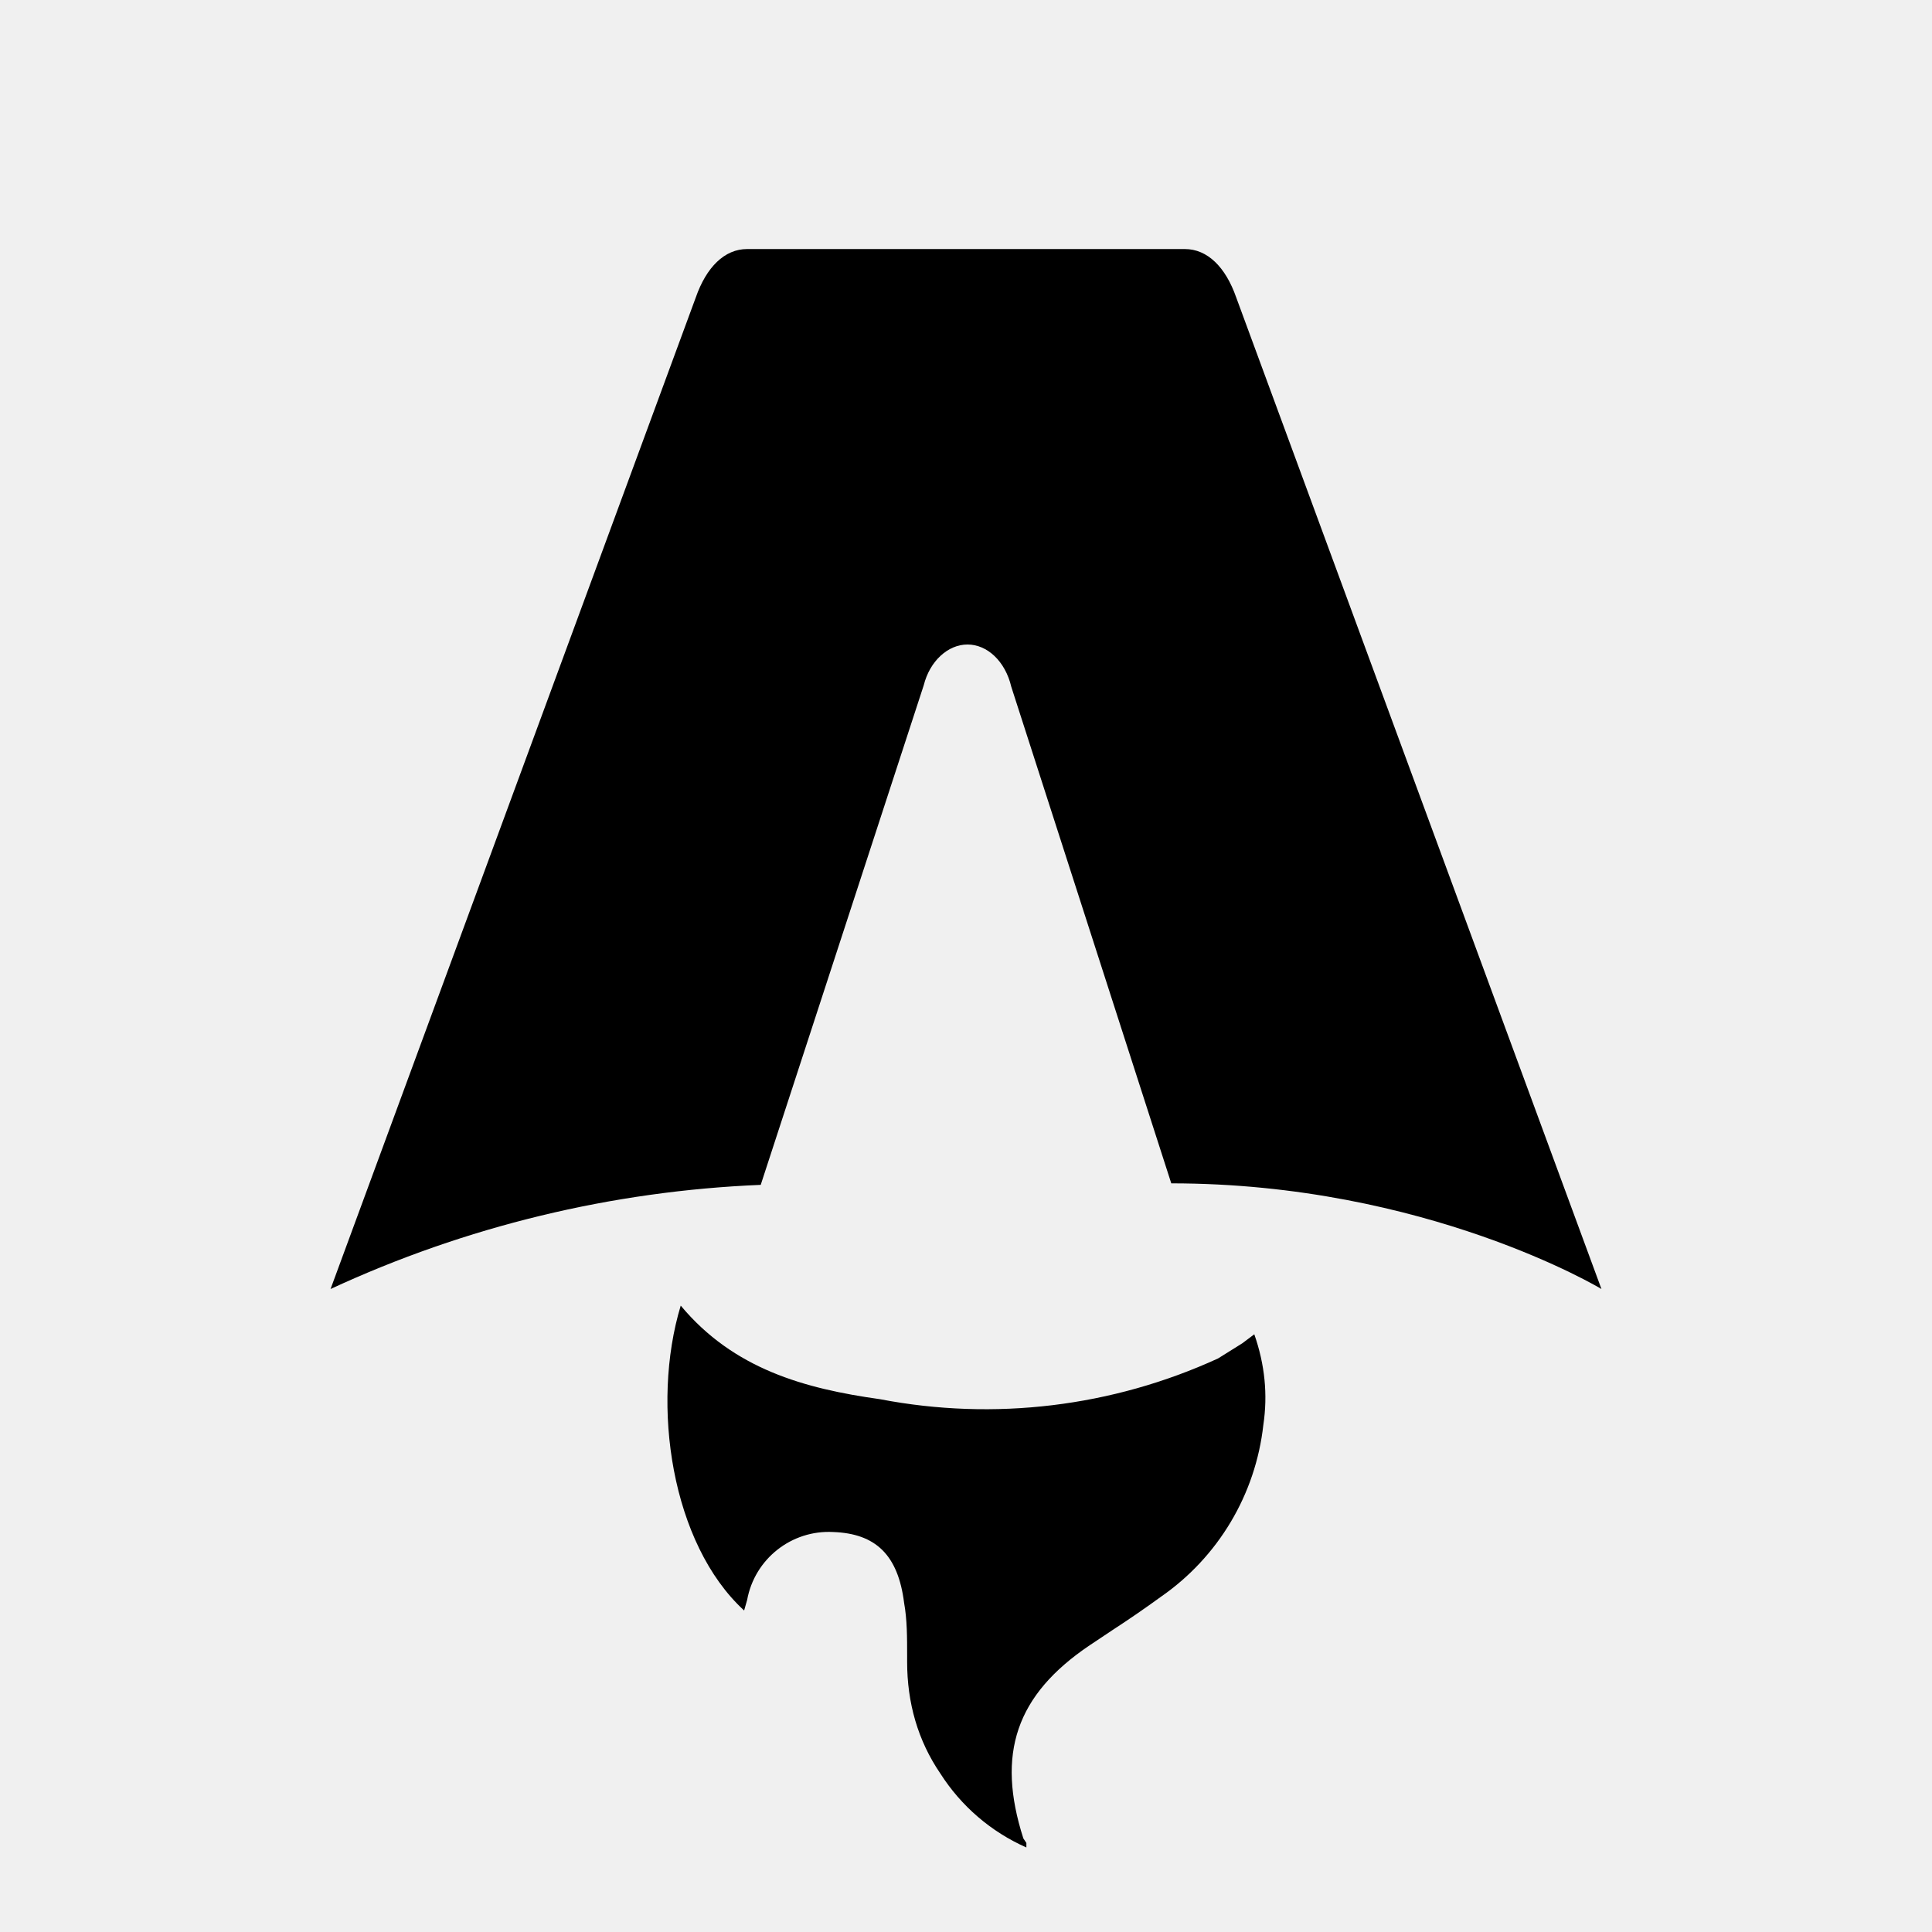
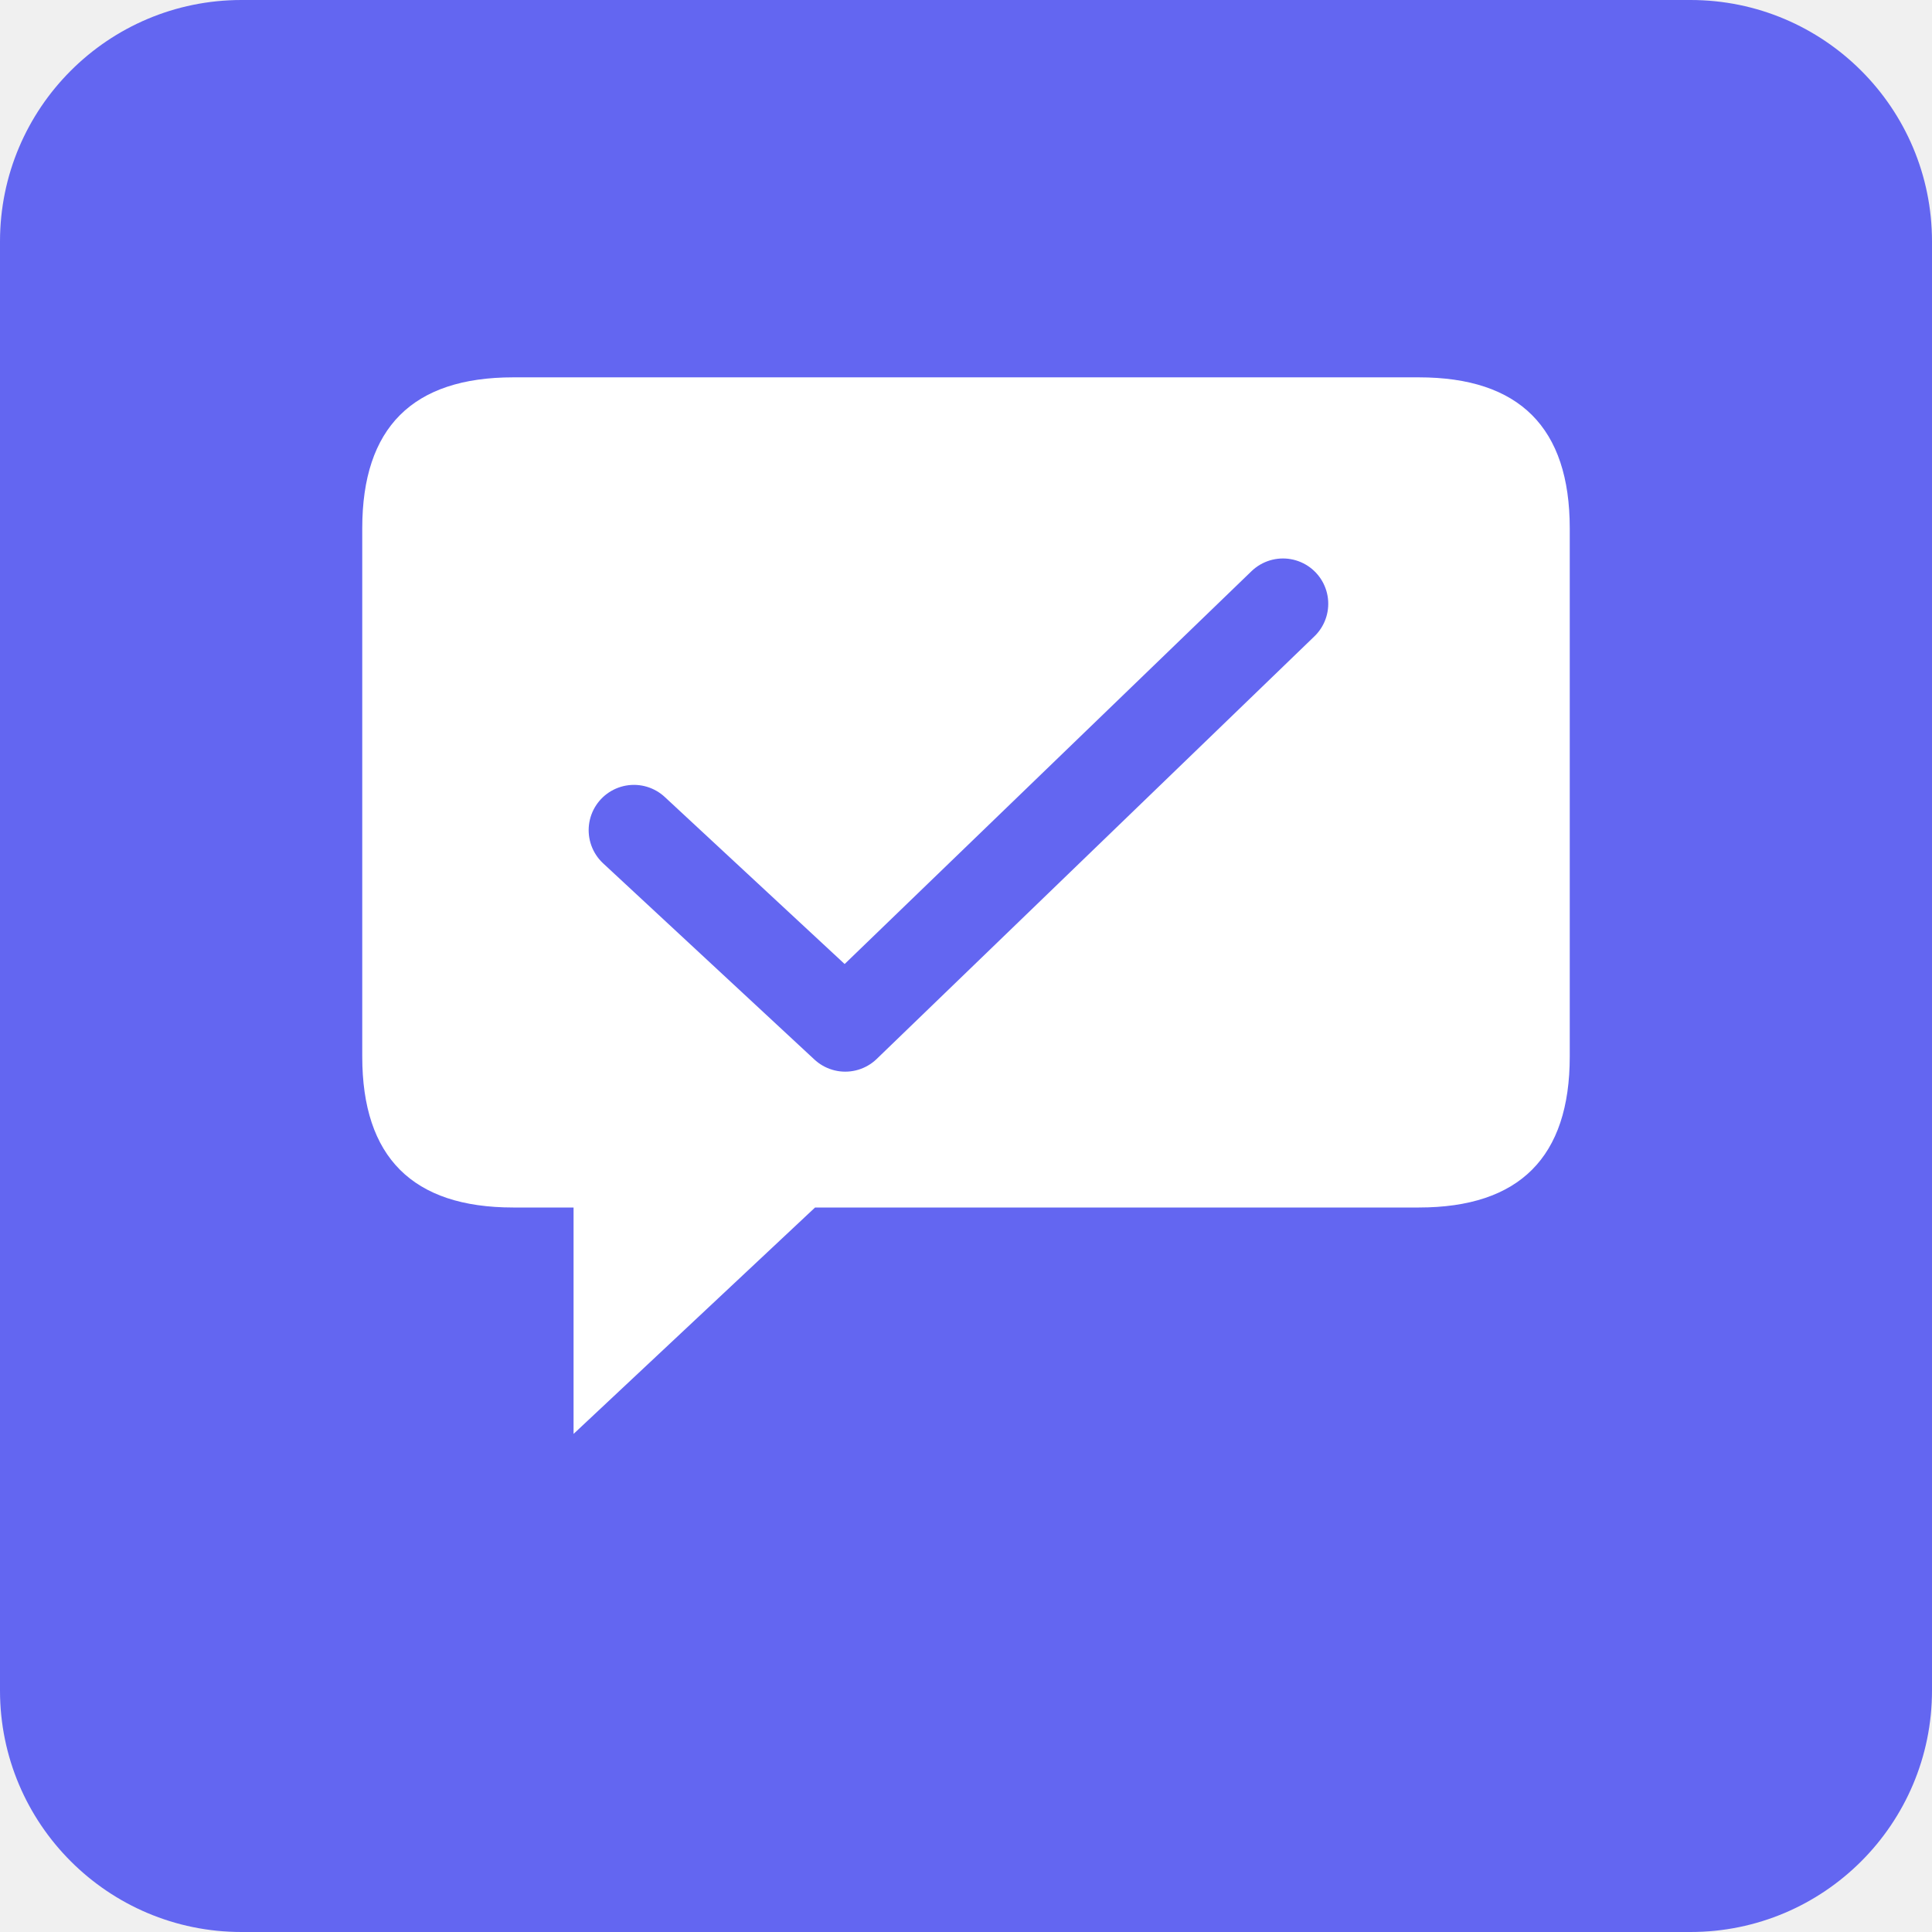
- <svg xmlns="http://www.w3.org/2000/svg" fill="none" viewBox="0 0 128 128">
-   <path d="M50.4 78.5a75.1 75.1 0 0 0-28.5 6.9l24.2-65.7c.7-2 1.9-3.2 3.4-3.2h29c1.5 0 2.7 1.2 3.4 3.2l24.2 65.7s-11.6-7-28.5-7L67 45.5c-.4-1.7-1.6-2.8-2.9-2.8-1.3 0-2.5 1.1-2.9 2.7L50.4 78.5Zm-1.1 28.2Zm-4.2-20.2c-2 6.6-.6 15.8 4.2 20.2a17.5 17.5 0 0 1 .2-.7 5.5 5.5 0 0 1 5.7-4.5c2.8.1 4.3 1.5 4.7 4.7.2 1.1.2 2.3.2 3.5v.4c0 2.7.7 5.2 2.2 7.4a13 13 0 0 0 5.7 4.9v-.3l-.2-.3c-1.8-5.6-.5-9.5 4.4-12.8l1.5-1a73 73 0 0 0 3.2-2.2 16 16 0 0 0 6.8-11.4c.3-2 .1-4-.6-6l-.8.6-1.6 1a37 37 0 0 1-22.4 2.7c-5-.7-9.7-2-13.2-6.2Z" />
-   <style>
-         path { fill: #000; }
-         @media (prefers-color-scheme: dark) {
-             path { fill: #FFF; }
-         }
-     </style>
+ <svg xmlns="http://www.w3.org/2000/svg" viewBox="0 0 128 128" fill="none">
+   <rect width="128" height="128" rx="16" fill="#6366f1" />
+   <path d="M24 35 Q24 25 34 25 L94 25 Q104 25 104 35 L104 70 Q104 80 94 80 L54 80 L38 95 L38 80 L34 80 Q24 80 24 70 Z" fill="white" />
+   <path d="M42 55 L56 68 L85 40" stroke="#6366f1" stroke-width="6" stroke-linecap="round" stroke-linejoin="round" fill="none" />
</svg>
